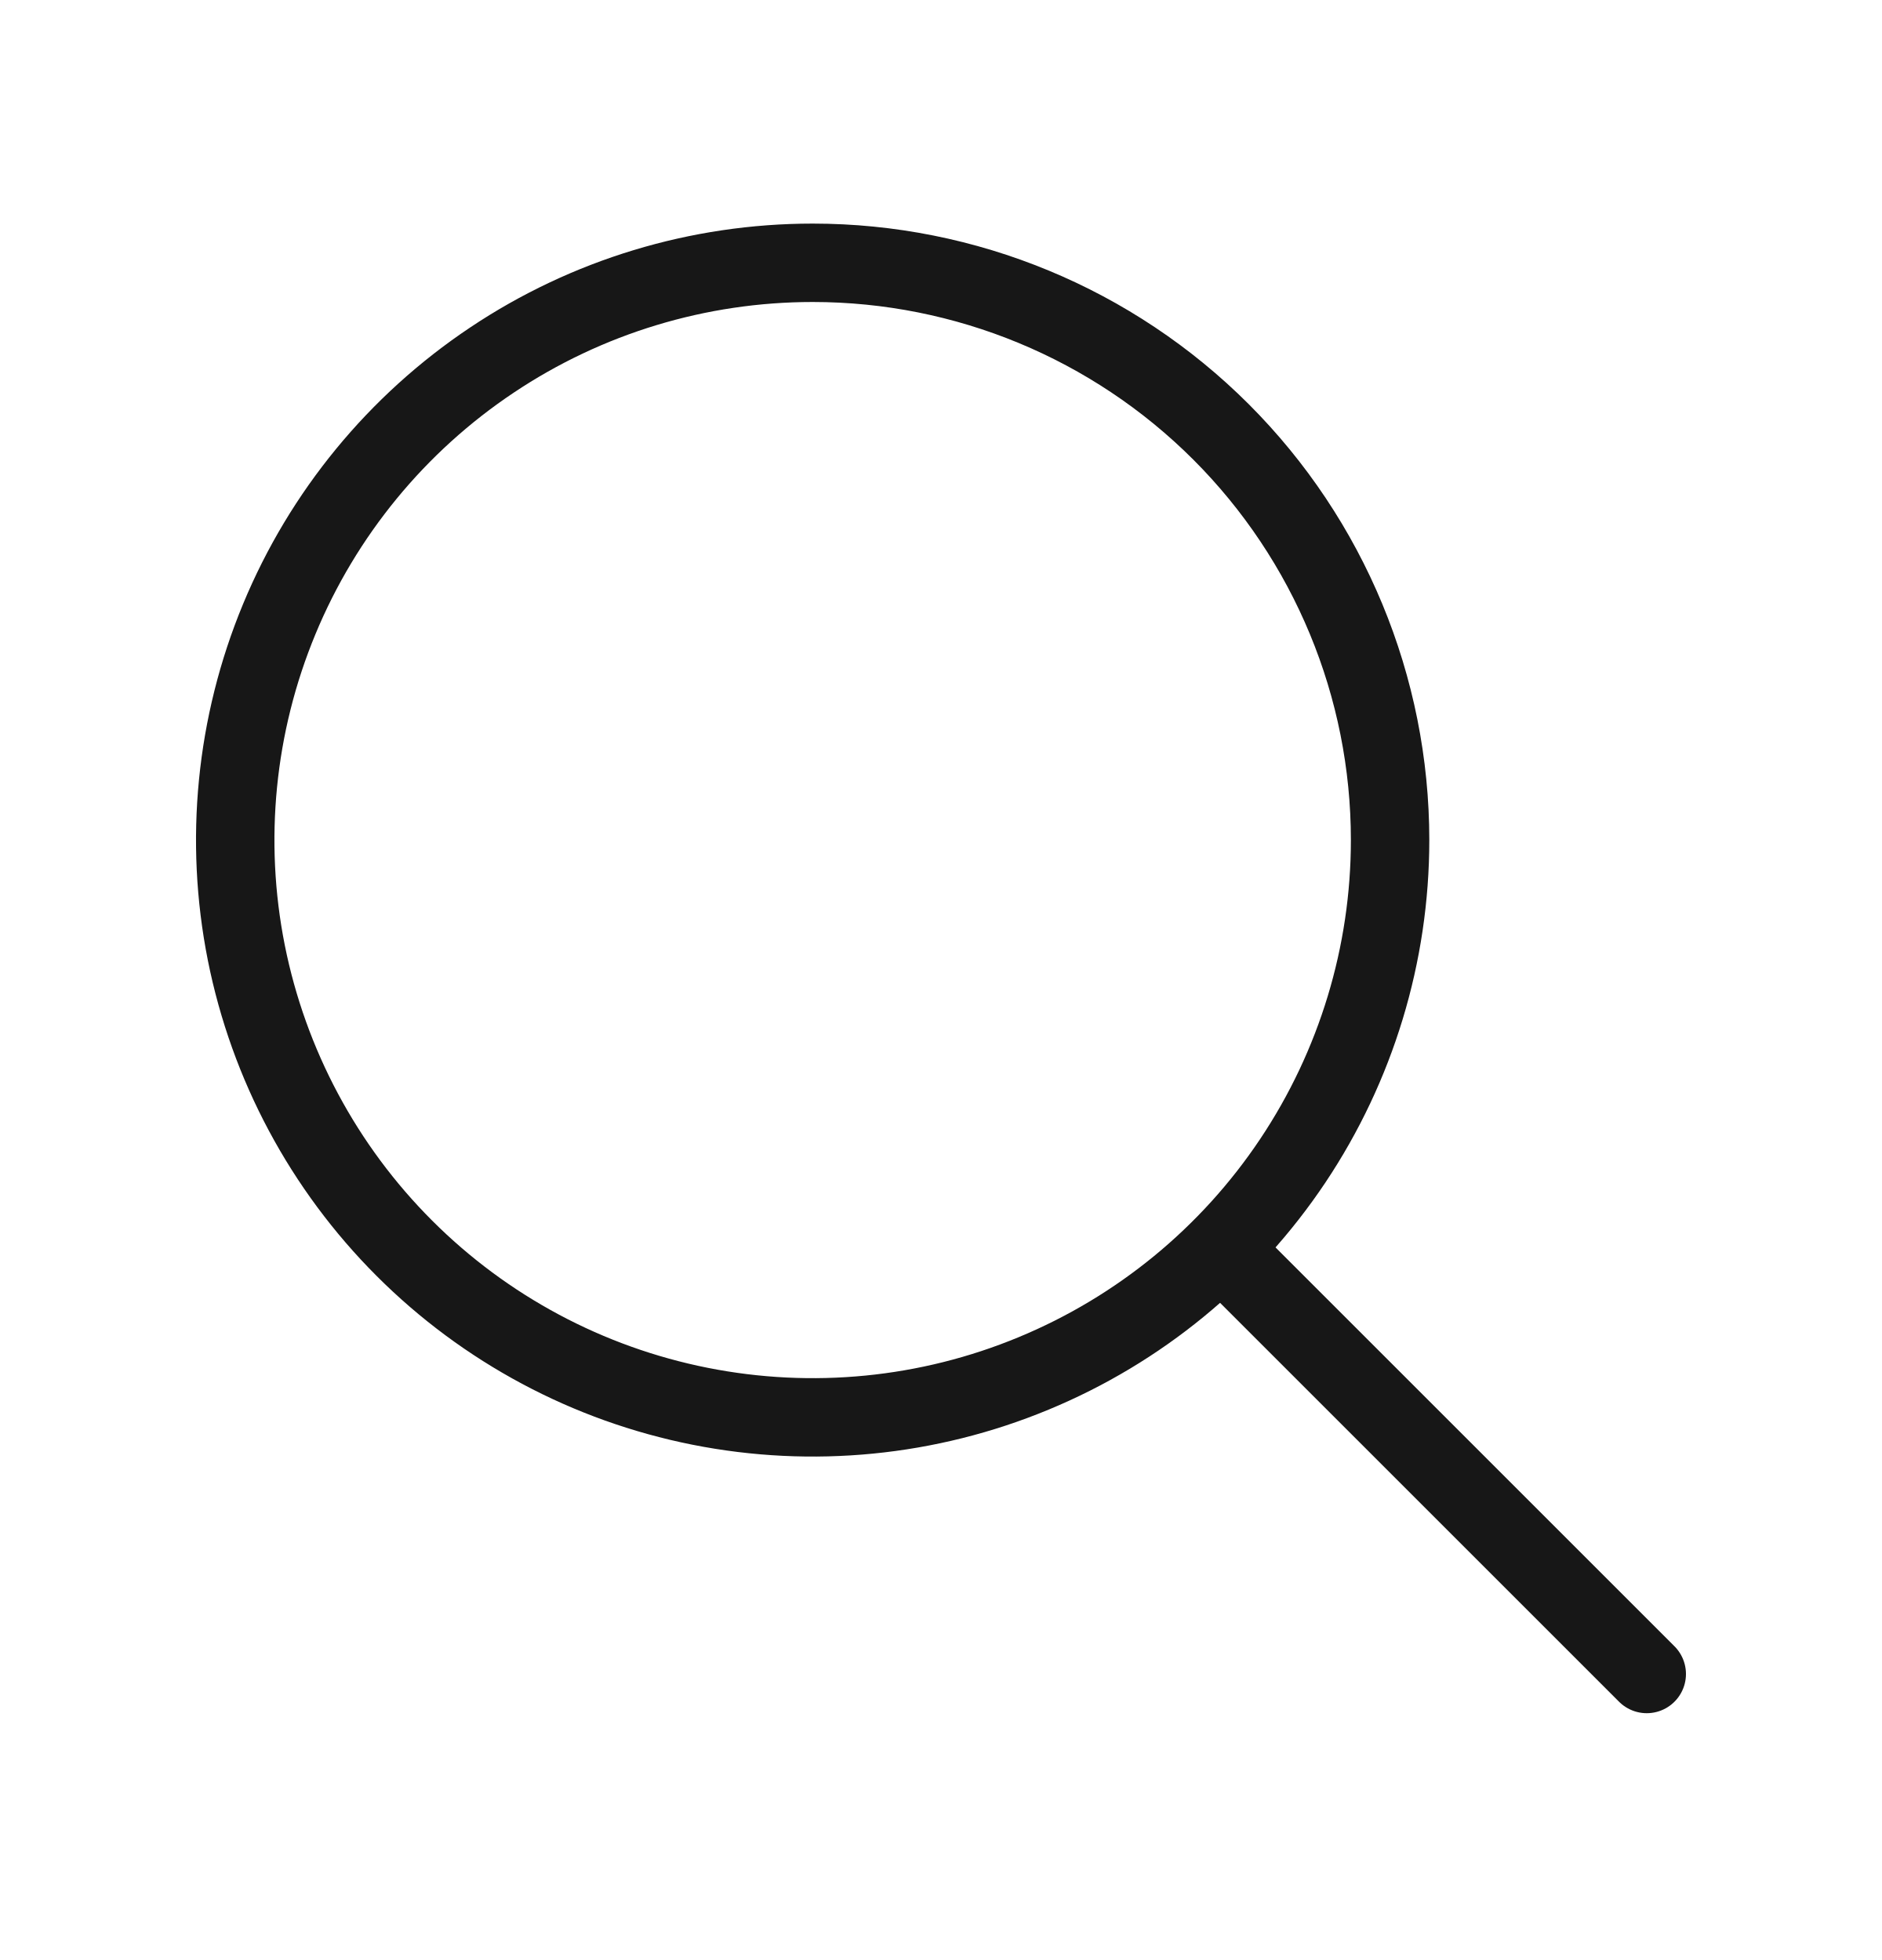
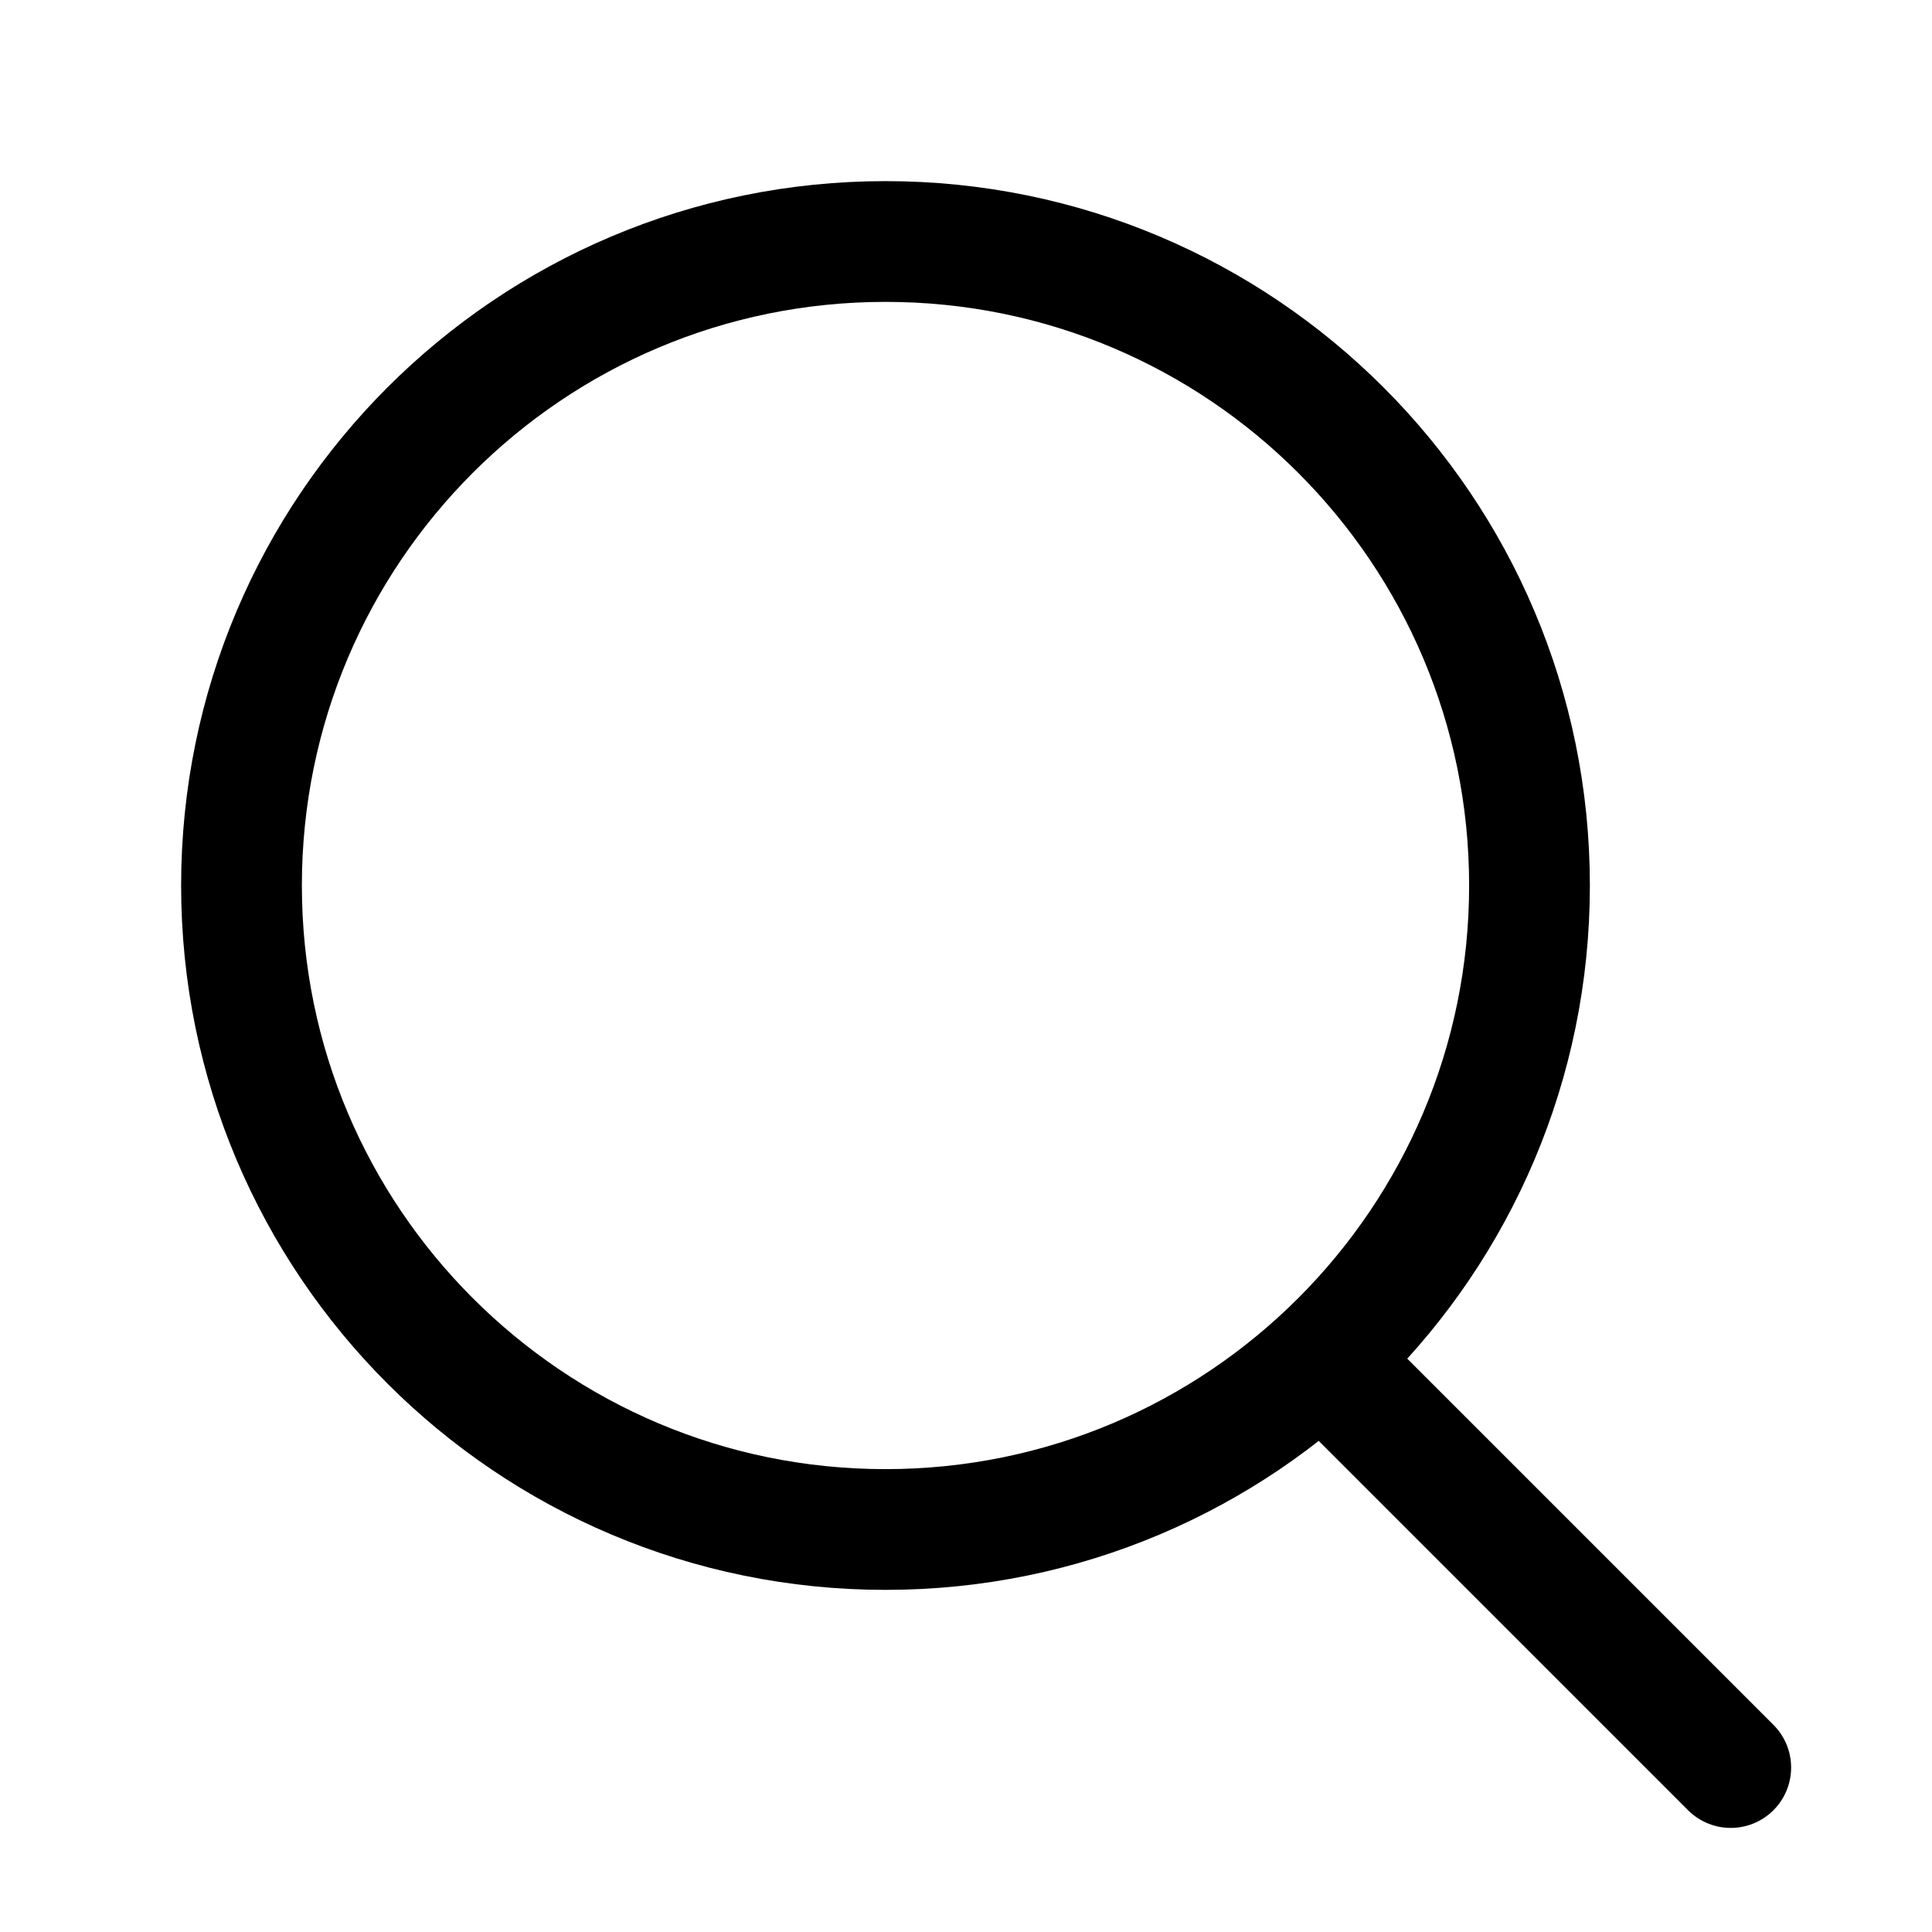
- <svg xmlns="http://www.w3.org/2000/svg" width="24" height="25" viewBox="0 0 24 25" fill="none">
-   <path d="M10.364 3.352C8.907 3.352 7.484 3.783 6.273 4.593C5.062 5.402 4.118 6.552 3.561 7.897C3.003 9.243 2.857 10.723 3.141 12.152C3.426 13.58 4.127 14.892 5.157 15.922C6.187 16.952 7.499 17.653 8.927 17.937C10.355 18.221 11.836 18.076 13.181 17.518C14.527 16.961 15.677 16.017 16.486 14.806C17.295 13.595 17.727 12.171 17.727 10.715C17.727 8.762 16.951 6.889 15.57 5.508C14.189 4.128 12.316 3.352 10.364 3.352Z" stroke="#171717" stroke-miterlimit="10" />
-   <path d="M15.857 16.209L21 21.352" stroke="#171717" stroke-miterlimit="10" stroke-linecap="round" />
+ <svg xmlns="http://www.w3.org/2000/svg" width="24" height="24" viewBox="0 0 24 24" fill="none">
+   <circle cx="11" cy="11" r="8" stroke="black" stroke-width="1.5" stroke-linecap="round" stroke-linejoin="round" />
+   <path d="M16.5 16.957L21.5 21.957" stroke="black" stroke-width="1.5" stroke-linecap="round" stroke-linejoin="round" />
</svg>
